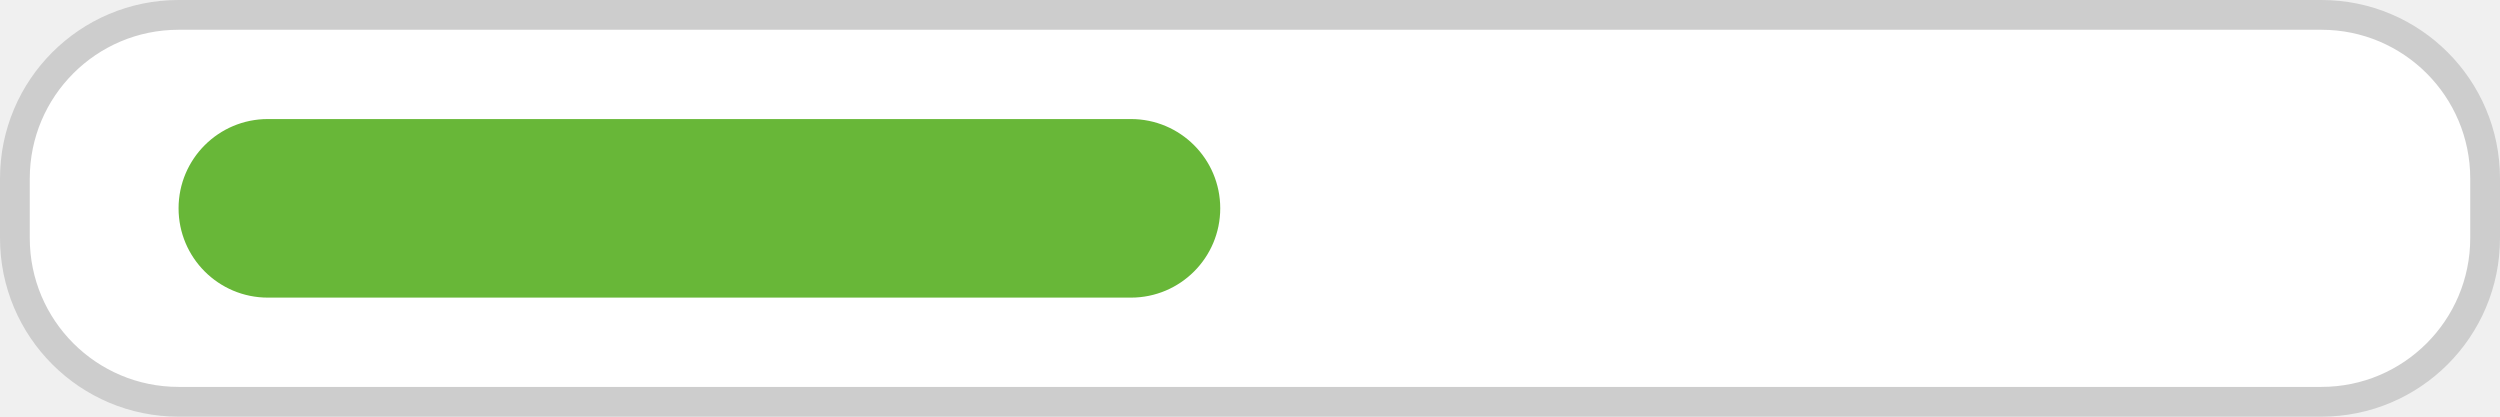
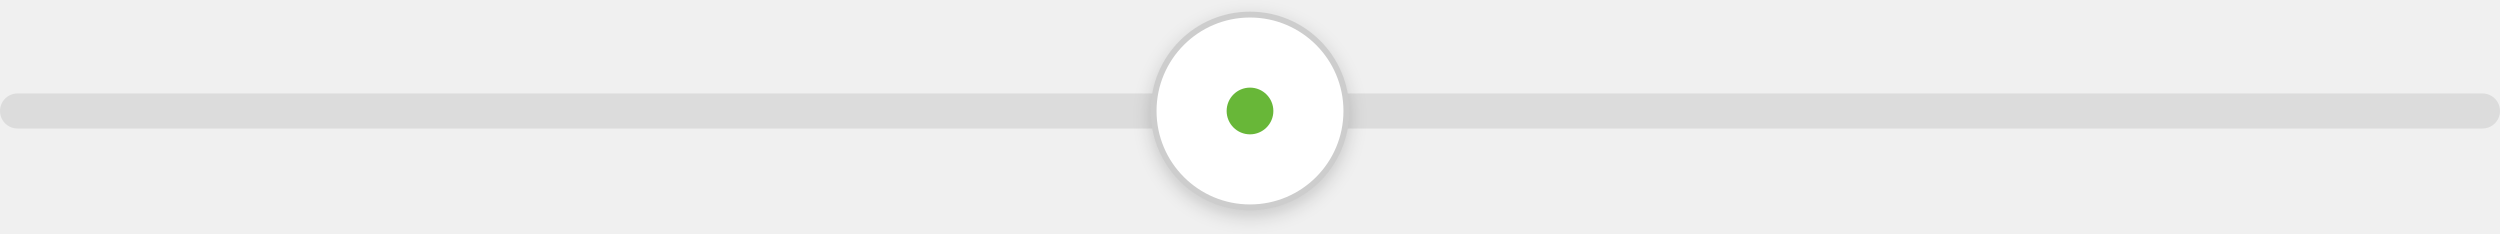
- <svg xmlns="http://www.w3.org/2000/svg" width="84" height="14" viewBox="0 0 84 14" fill="none">
-   <rect x="0.5" y="0.5" width="83" height="13" rx="5.5" fill="white" stroke="#CDCDCD" />
-   <rect x="6" y="4" width="35" height="6" rx="3" fill="#68B738" />
+ <svg xmlns="http://www.w3.org/2000/svg" width="428" height="40" viewBox="0 0 428 40" fill="none">
+   <rect y="16" width="428" height="6" rx="3" fill="#DCDCDC" />
+   <g filter="url(#filter0_d)">
+     <circle cx="214" cy="19" r="16.5" fill="white" stroke="#CDCDCD" />
+     <circle cx="214" cy="19" r="4" fill="#68B738" />
+   </g>
+   <defs>
+     <filter id="filter0_d" x="194" y="0" width="40" height="40" filterUnits="userSpaceOnUse" color-interpolation-filters="sRGB">
+       <feFlood flood-opacity="0" result="BackgroundImageFix" />
+       <feColorMatrix in="SourceAlpha" type="matrix" values="0 0 0 0 0 0 0 0 0 0 0 0 0 0 0 0 0 0 127 0" />
+       <feOffset dy="1" />
+       <feGaussianBlur stdDeviation="1.5" />
+       <feColorMatrix type="matrix" values="0 0 0 0 0 0 0 0 0 0 0 0 0 0 0 0 0 0 0.16 0" />
+       <feBlend mode="normal" in2="BackgroundImageFix" result="effect1_dropShadow" />
+       <feBlend mode="normal" in="SourceGraphic" in2="effect1_dropShadow" result="shape" />
+     </filter>
+   </defs>
</svg>
